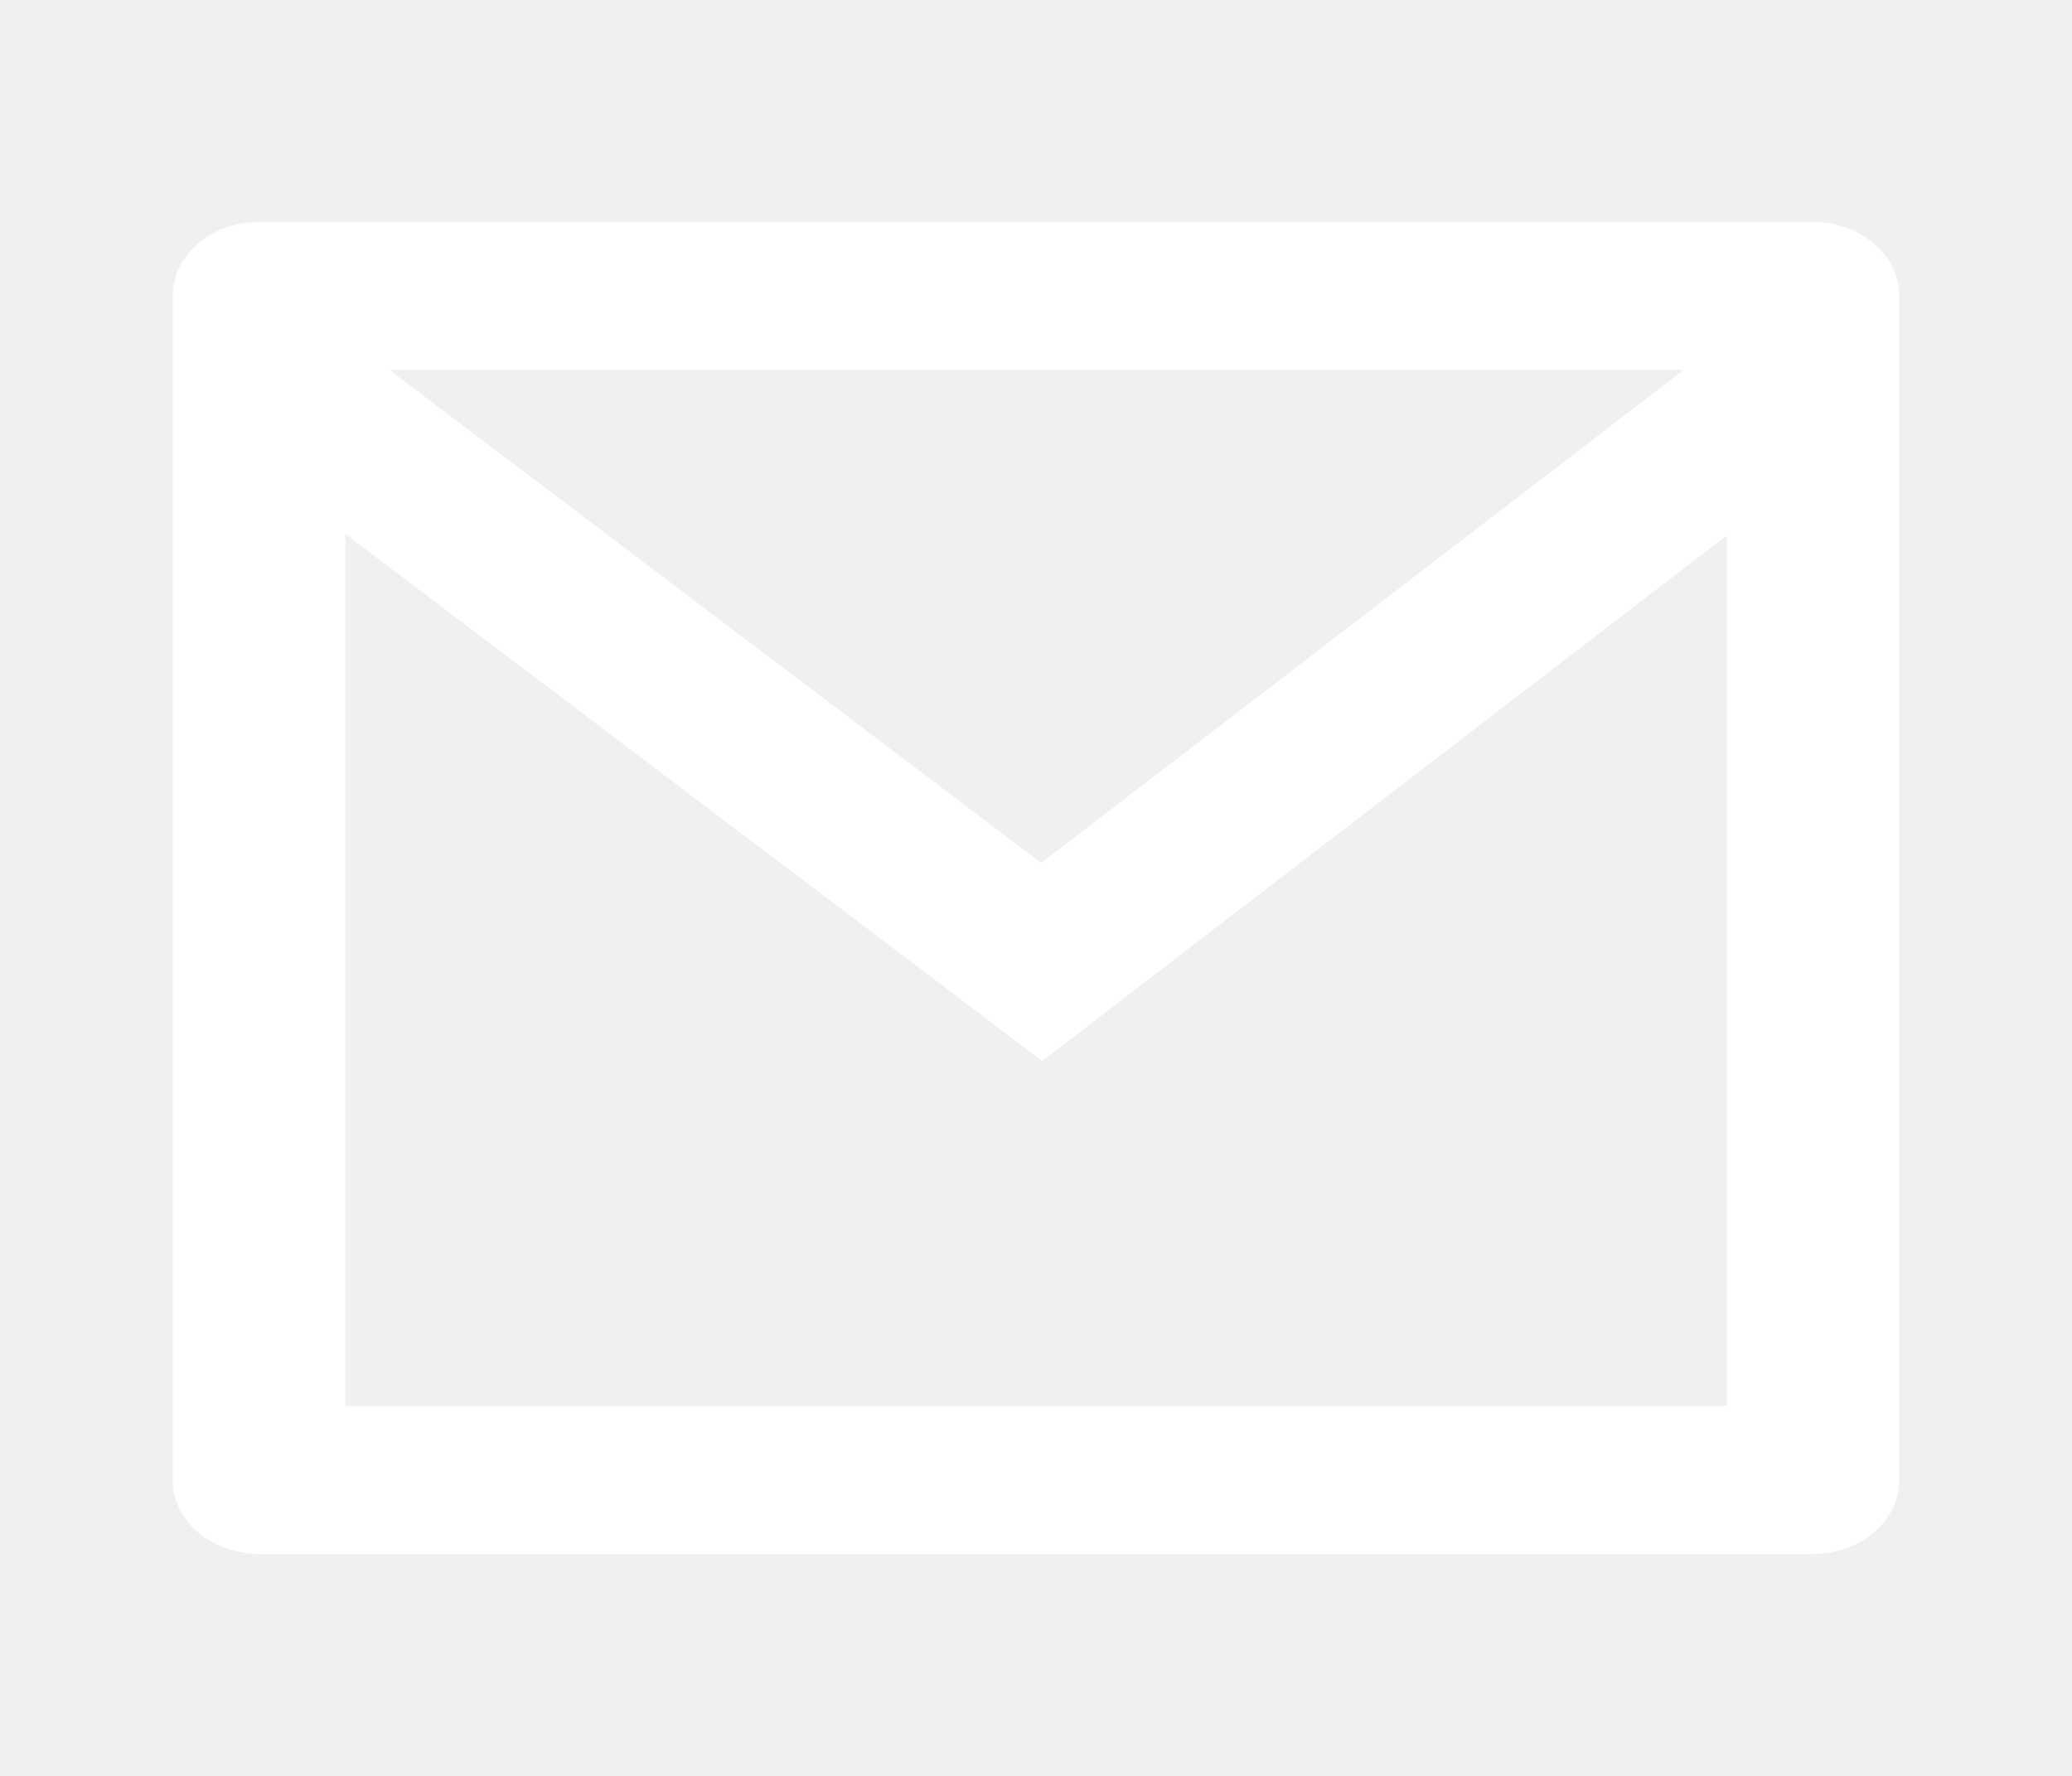
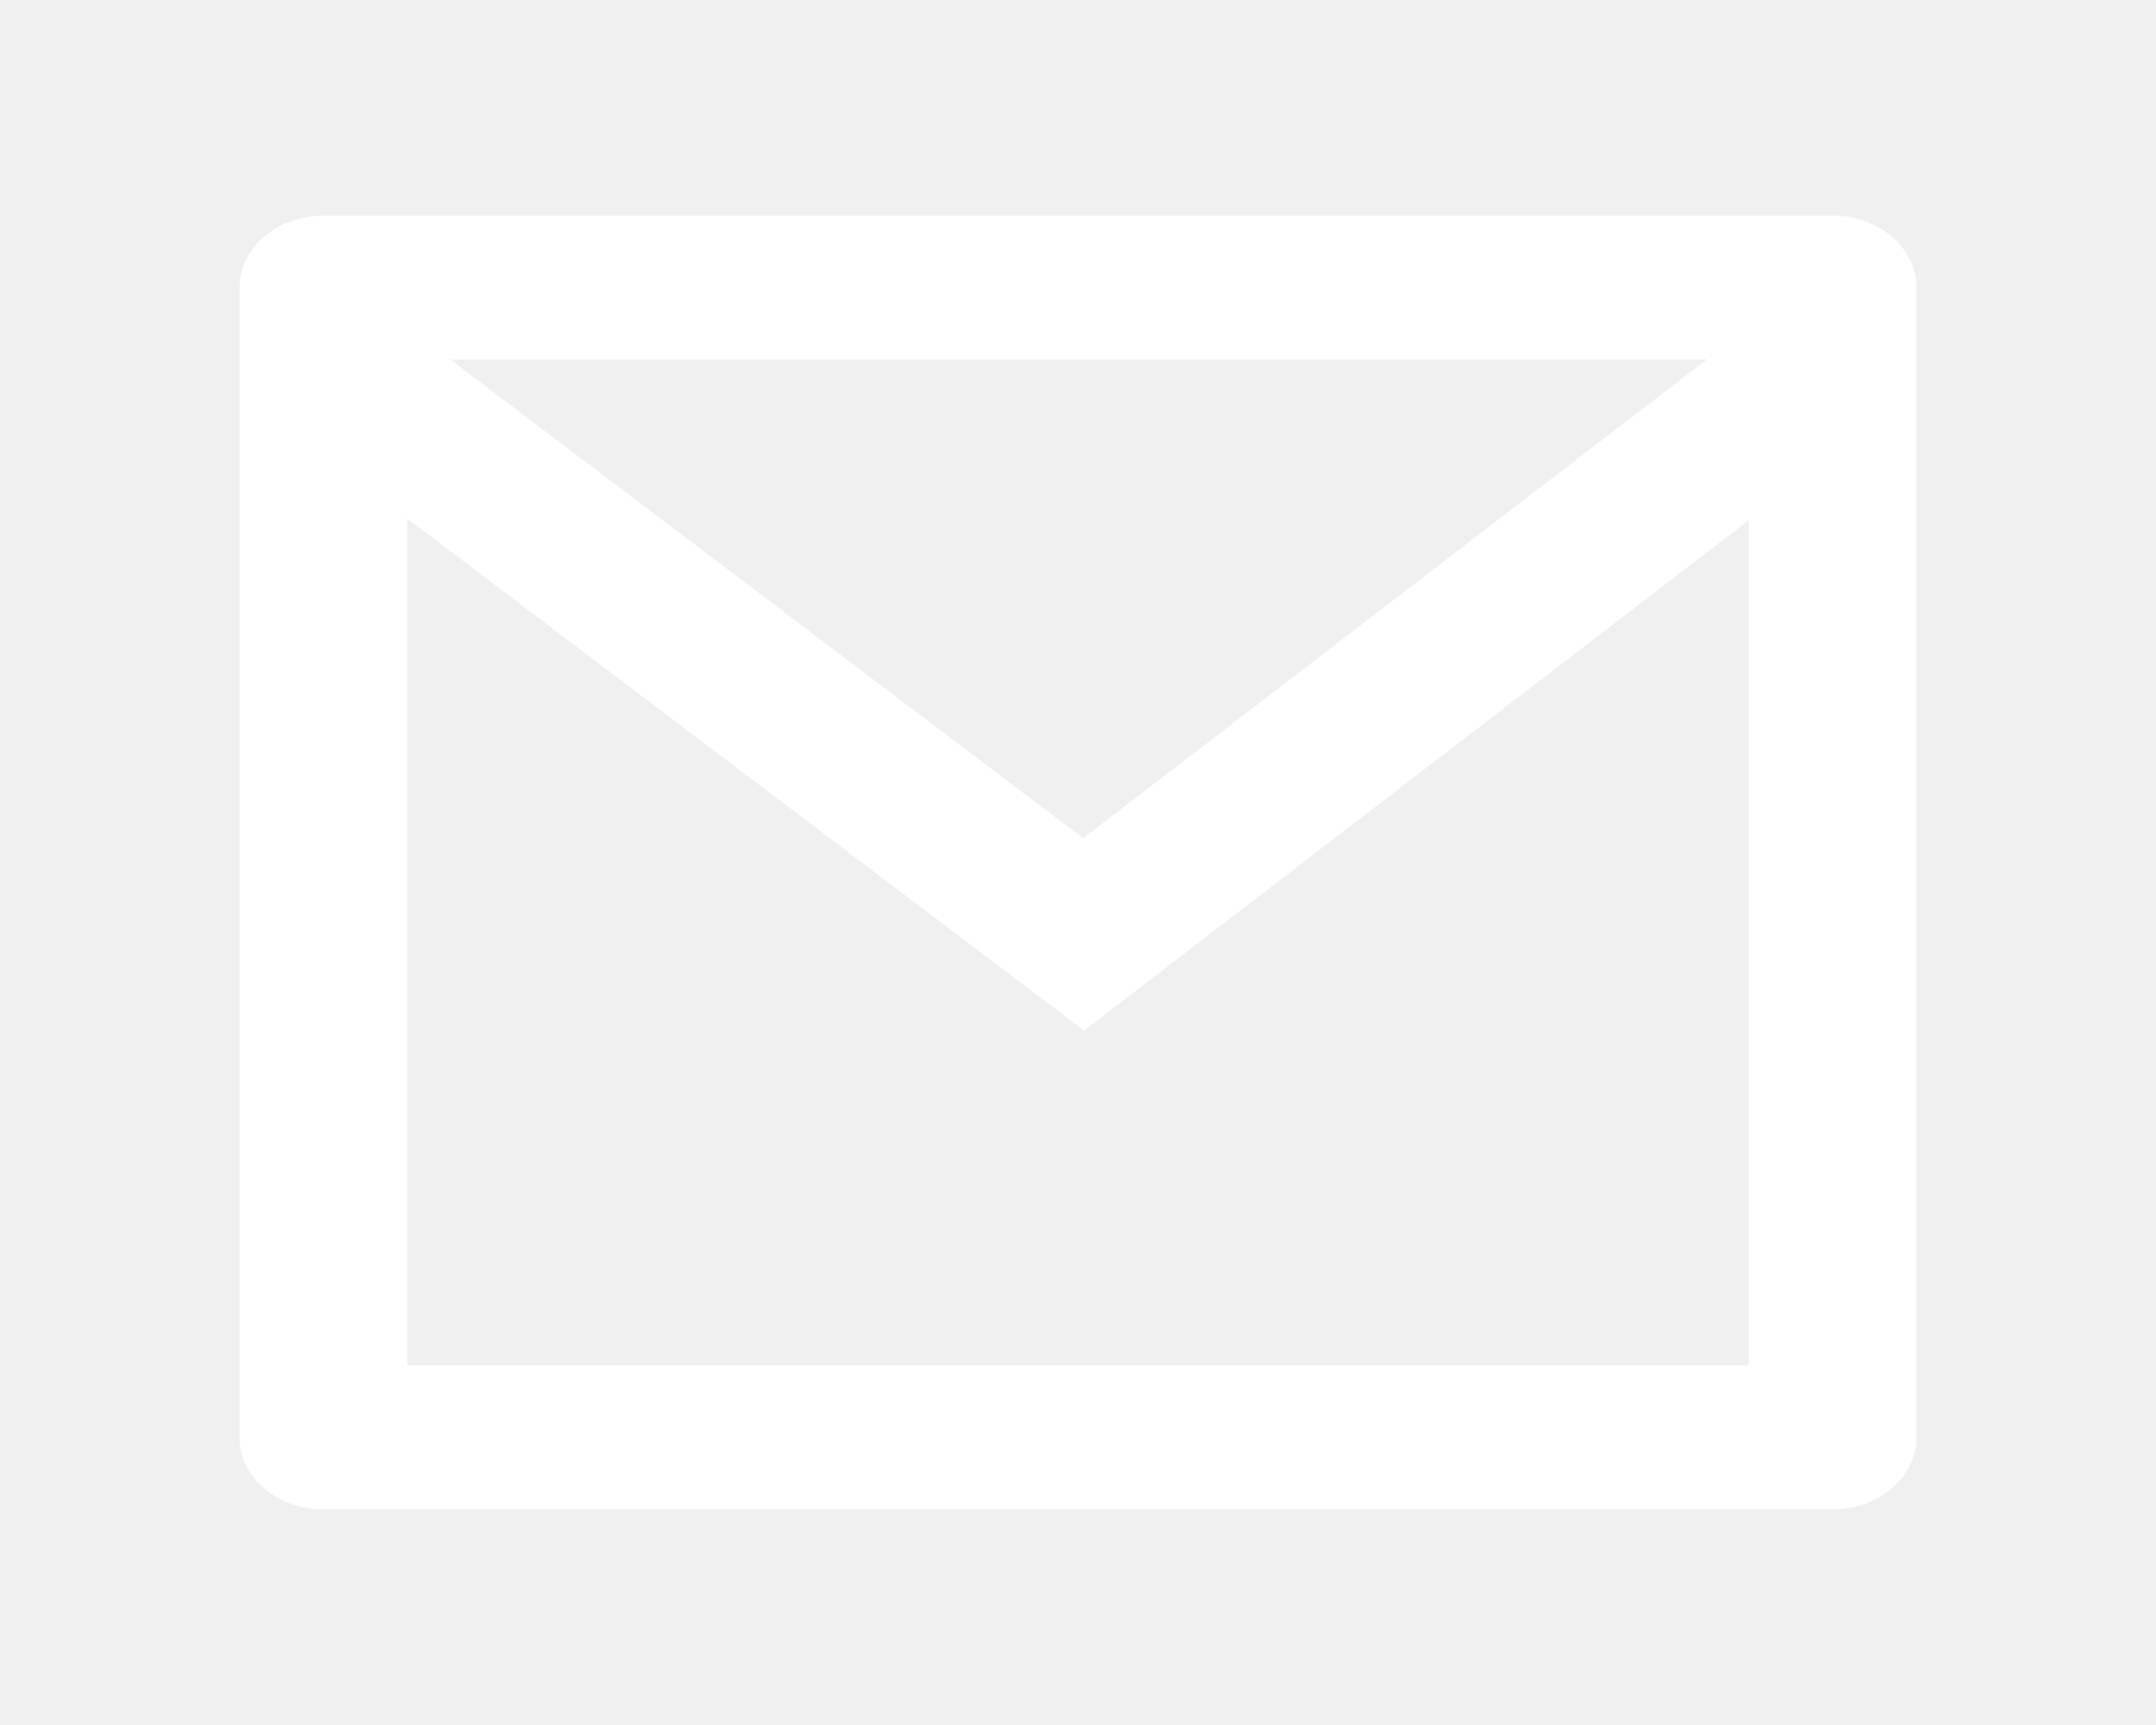
- <svg xmlns="http://www.w3.org/2000/svg" width="28" height="24" viewBox="0 0 28 24" fill="none">
+ <svg xmlns="http://www.w3.org/2000/svg" width="20" height="16" viewBox="0 0 28 24" fill="none">
  <path d="M3.5 3H24.5C24.809 3 25.106 3.105 25.325 3.293C25.544 3.48 25.667 3.735 25.667 4V20C25.667 20.265 25.544 20.52 25.325 20.707C25.106 20.895 24.809 21 24.5 21H3.5C3.191 21 2.894 20.895 2.675 20.707C2.456 20.52 2.333 20.265 2.333 20V4C2.333 3.735 2.456 3.48 2.675 3.293C2.894 3.105 3.191 3 3.5 3ZM23.333 7.238L14.084 14.338L4.667 7.216V19H23.333V7.238ZM5.263 5L14.071 11.662L22.752 5H5.263Z" fill="white" />
</svg>
